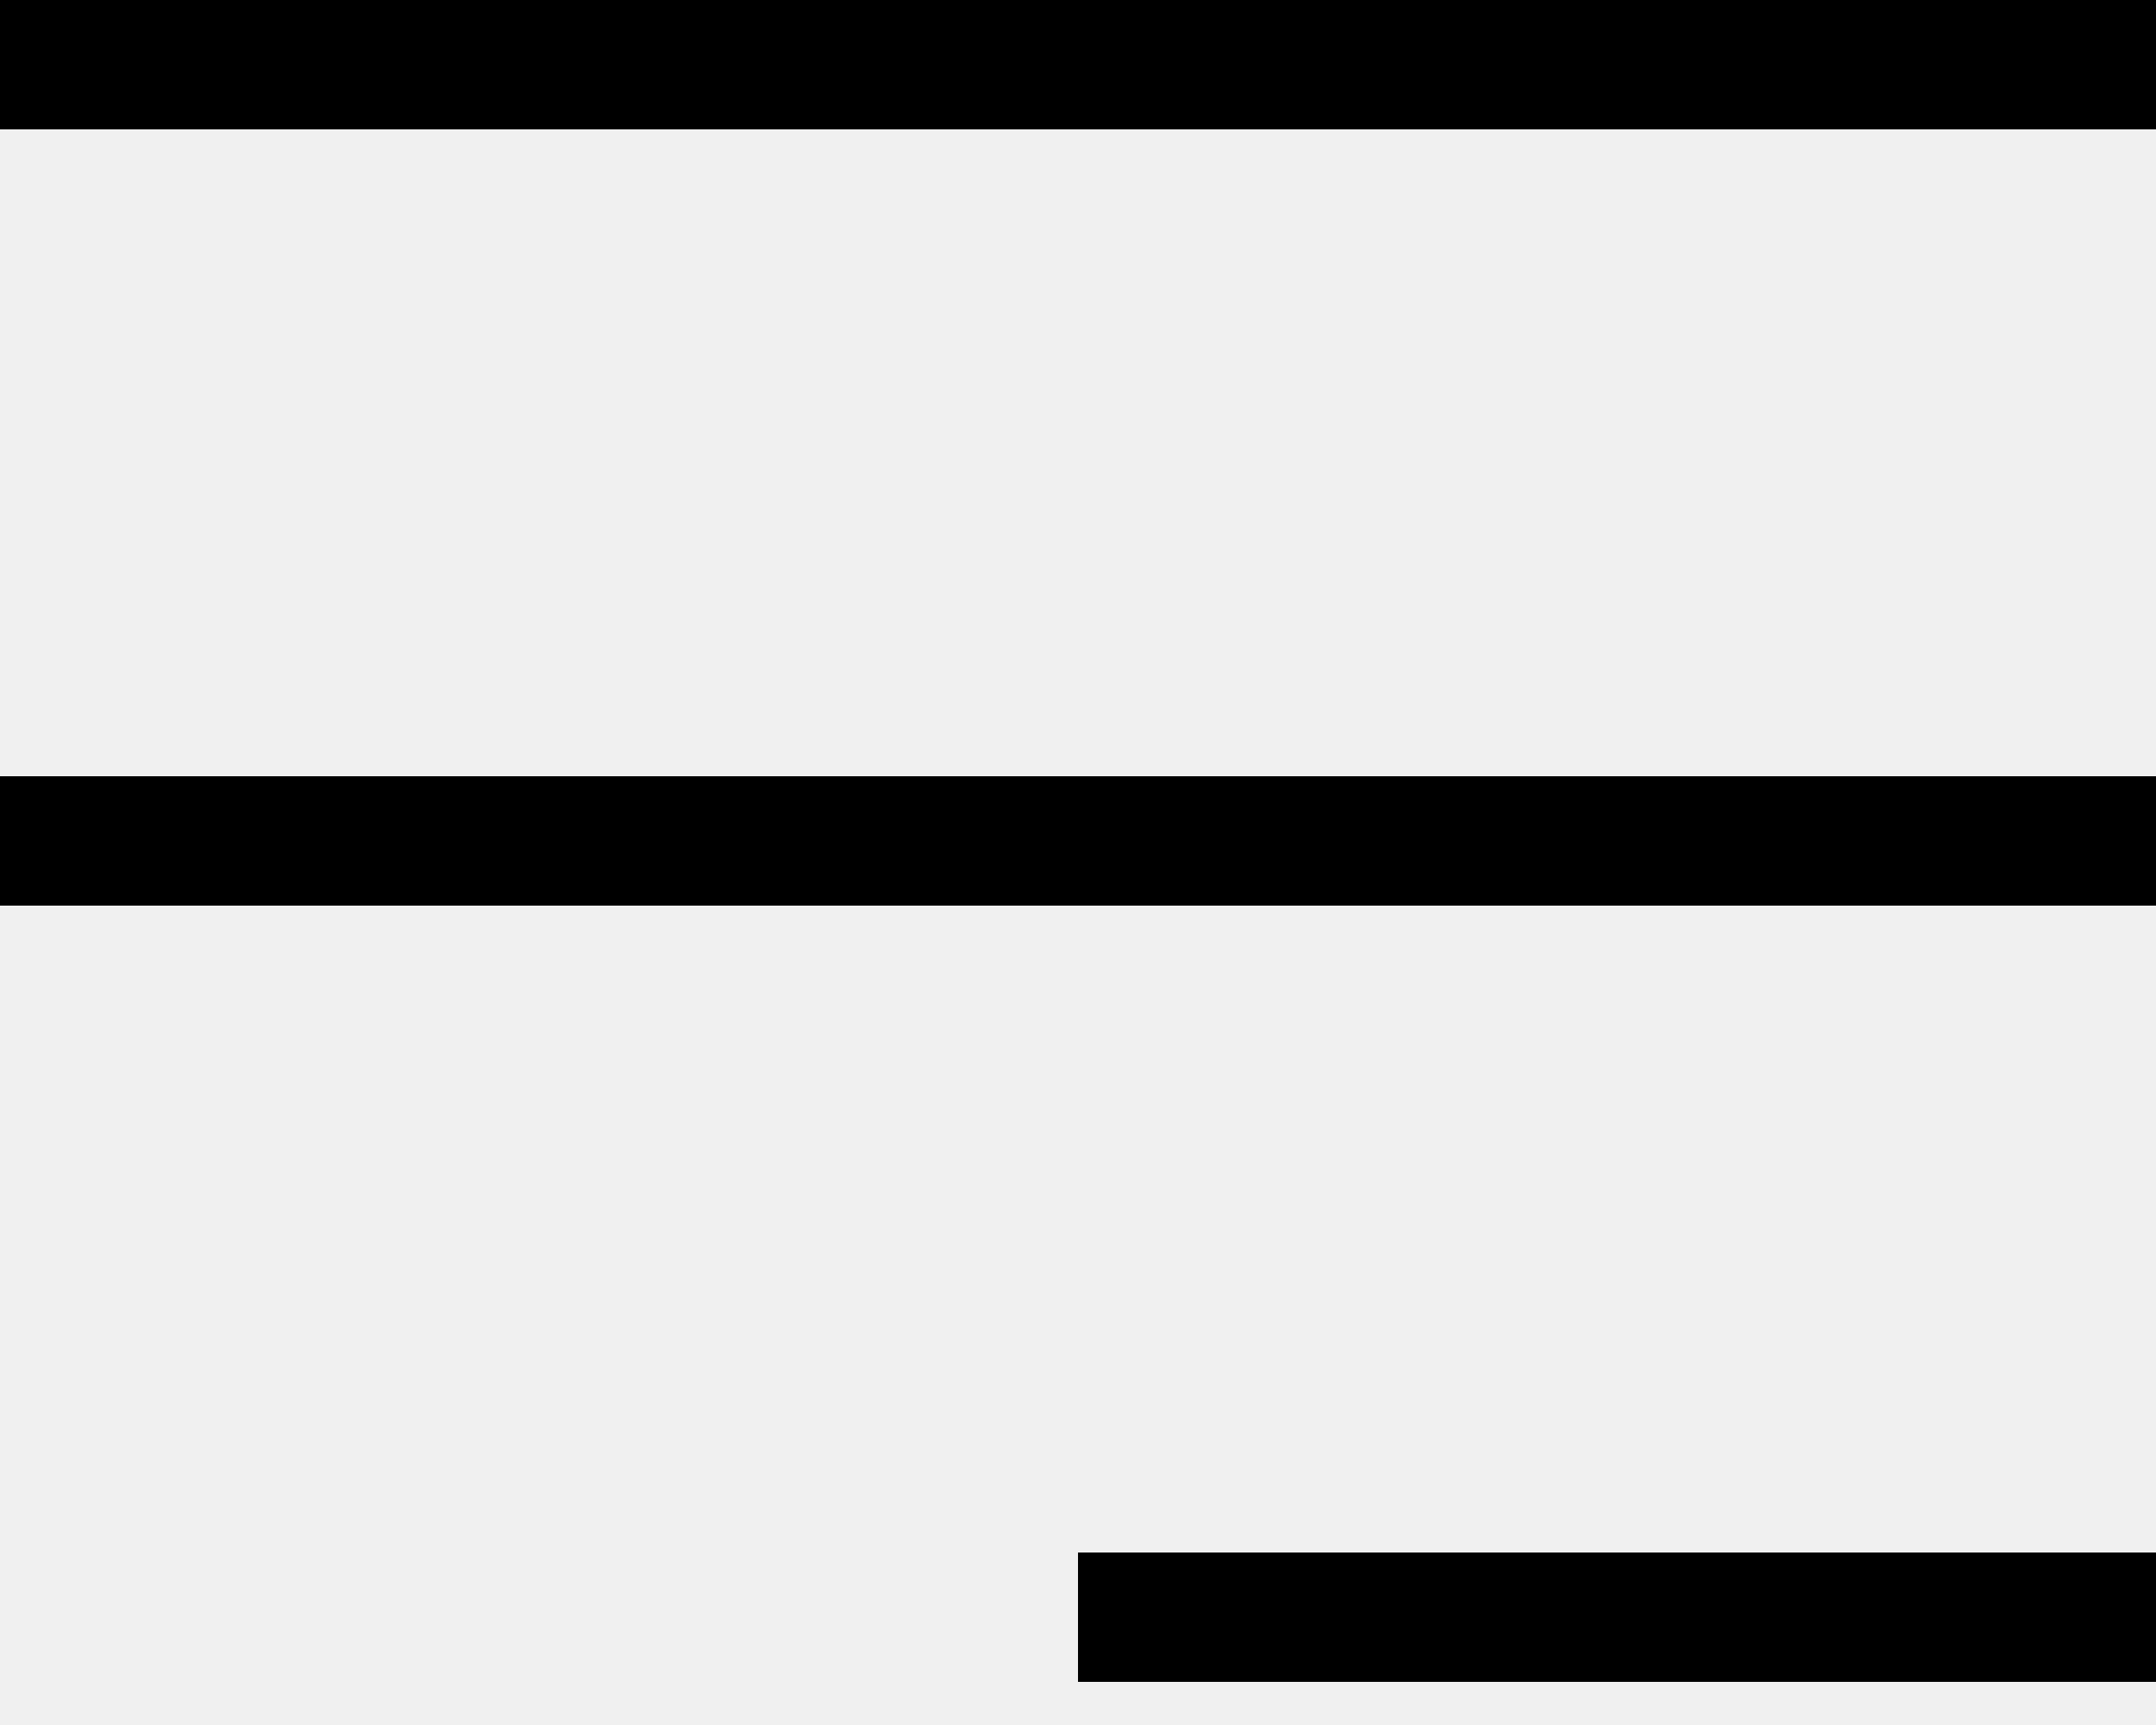
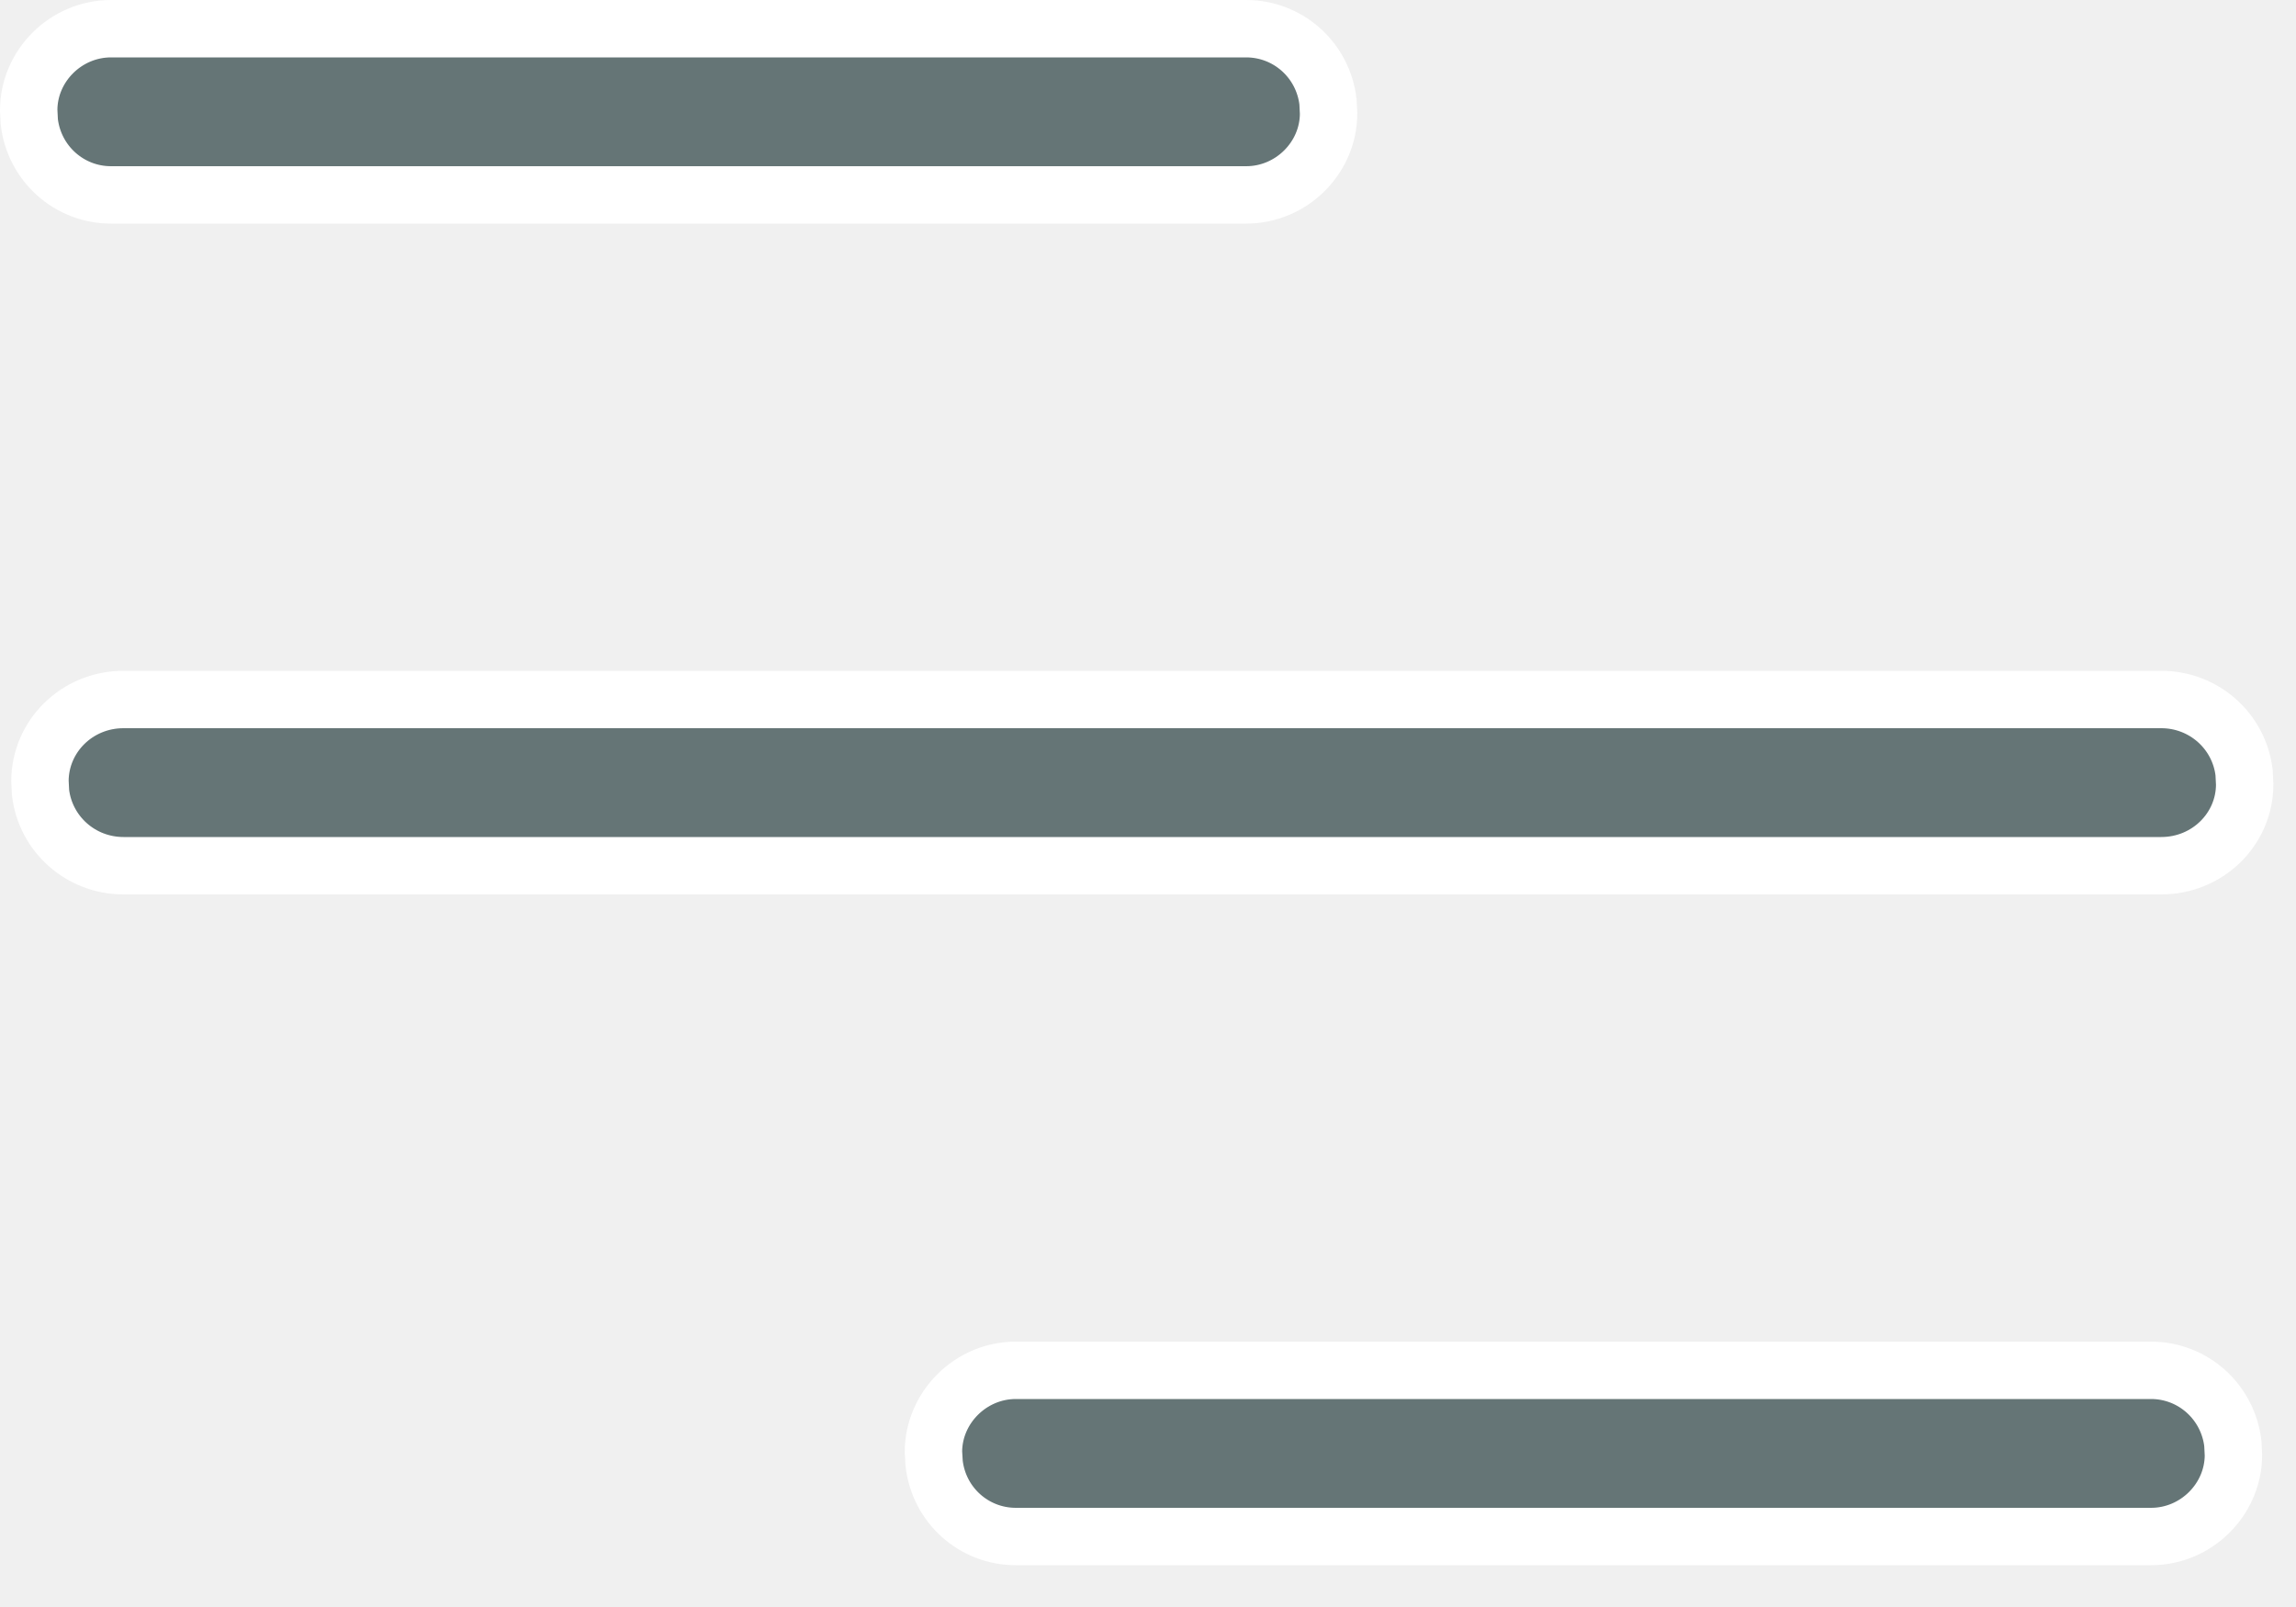
- <svg xmlns="http://www.w3.org/2000/svg" width="25px" height="20px" viewBox="0 0 25 20" version="1.1">
-   <g id="Page-1" stroke="none" stroke-width="1" fill="none" fill-rule="evenodd">
-     <g id="hamburger-2" fill="#000000" fill-rule="nonzero">
-       <g id="hamburger" transform="translate(12.5, 10) scale(-1, 1) translate(-12.5, -10) ">
-         <path d="M0,0 L0,1.5 L25,1.5 L25,0 L0,0 Z M0,9 L0,10.5 L25,10.5 L25,9 L0,9 Z M0,18 L0,19.5 L12.5,19.5 L12.5,18 L0,18 Z" id="Shape" />
+ <svg xmlns="http://www.w3.org/2000/svg" width="20px" height="14px" viewBox="0 0 20 14" version="1.1">
+   <g id="DM" stroke="none" stroke-width="1" fill="none" fill-rule="evenodd">
+     <g id="Update" transform="translate(-1351, -57)" fill="#657576" stroke="#FFFFFF" stroke-width="0.5">
+       <g id="left-icon" transform="translate(1351, 57)">
+         <path d="M18.737,11.938 L8.849,11.938 C8.454,11.938 8.132,12.263 8.131,12.648 L8.137,12.748 C8.178,13.112 8.483,13.386 8.849,13.386 L18.737,13.386 C19.132,13.386 19.454,13.062 19.455,12.677 L19.45,12.577 C19.408,12.213 19.103,11.938 18.737,11.938 Z M18.826,6.094 L1.076,6.094 C0.669,6.094 0.349,6.416 0.348,6.804 L0.353,6.904 C0.396,7.267 0.704,7.542 1.076,7.542 L18.826,7.542 C19.232,7.542 19.553,7.221 19.553,6.833 L19.548,6.733 C19.506,6.369 19.197,6.094 18.826,6.094 Z M10.855,0.25 L0.967,0.25 C0.573,0.25 0.25,0.574 0.25,0.96 L0.255,1.06 C0.297,1.424 0.602,1.698 0.967,1.698 L10.855,1.698 C11.25,1.698 11.573,1.374 11.573,0.988 L11.568,0.888 C11.526,0.524 11.221,0.25 10.855,0.25 Z" id="Combined-Shape" />
      </g>
    </g>
  </g>
</svg>
